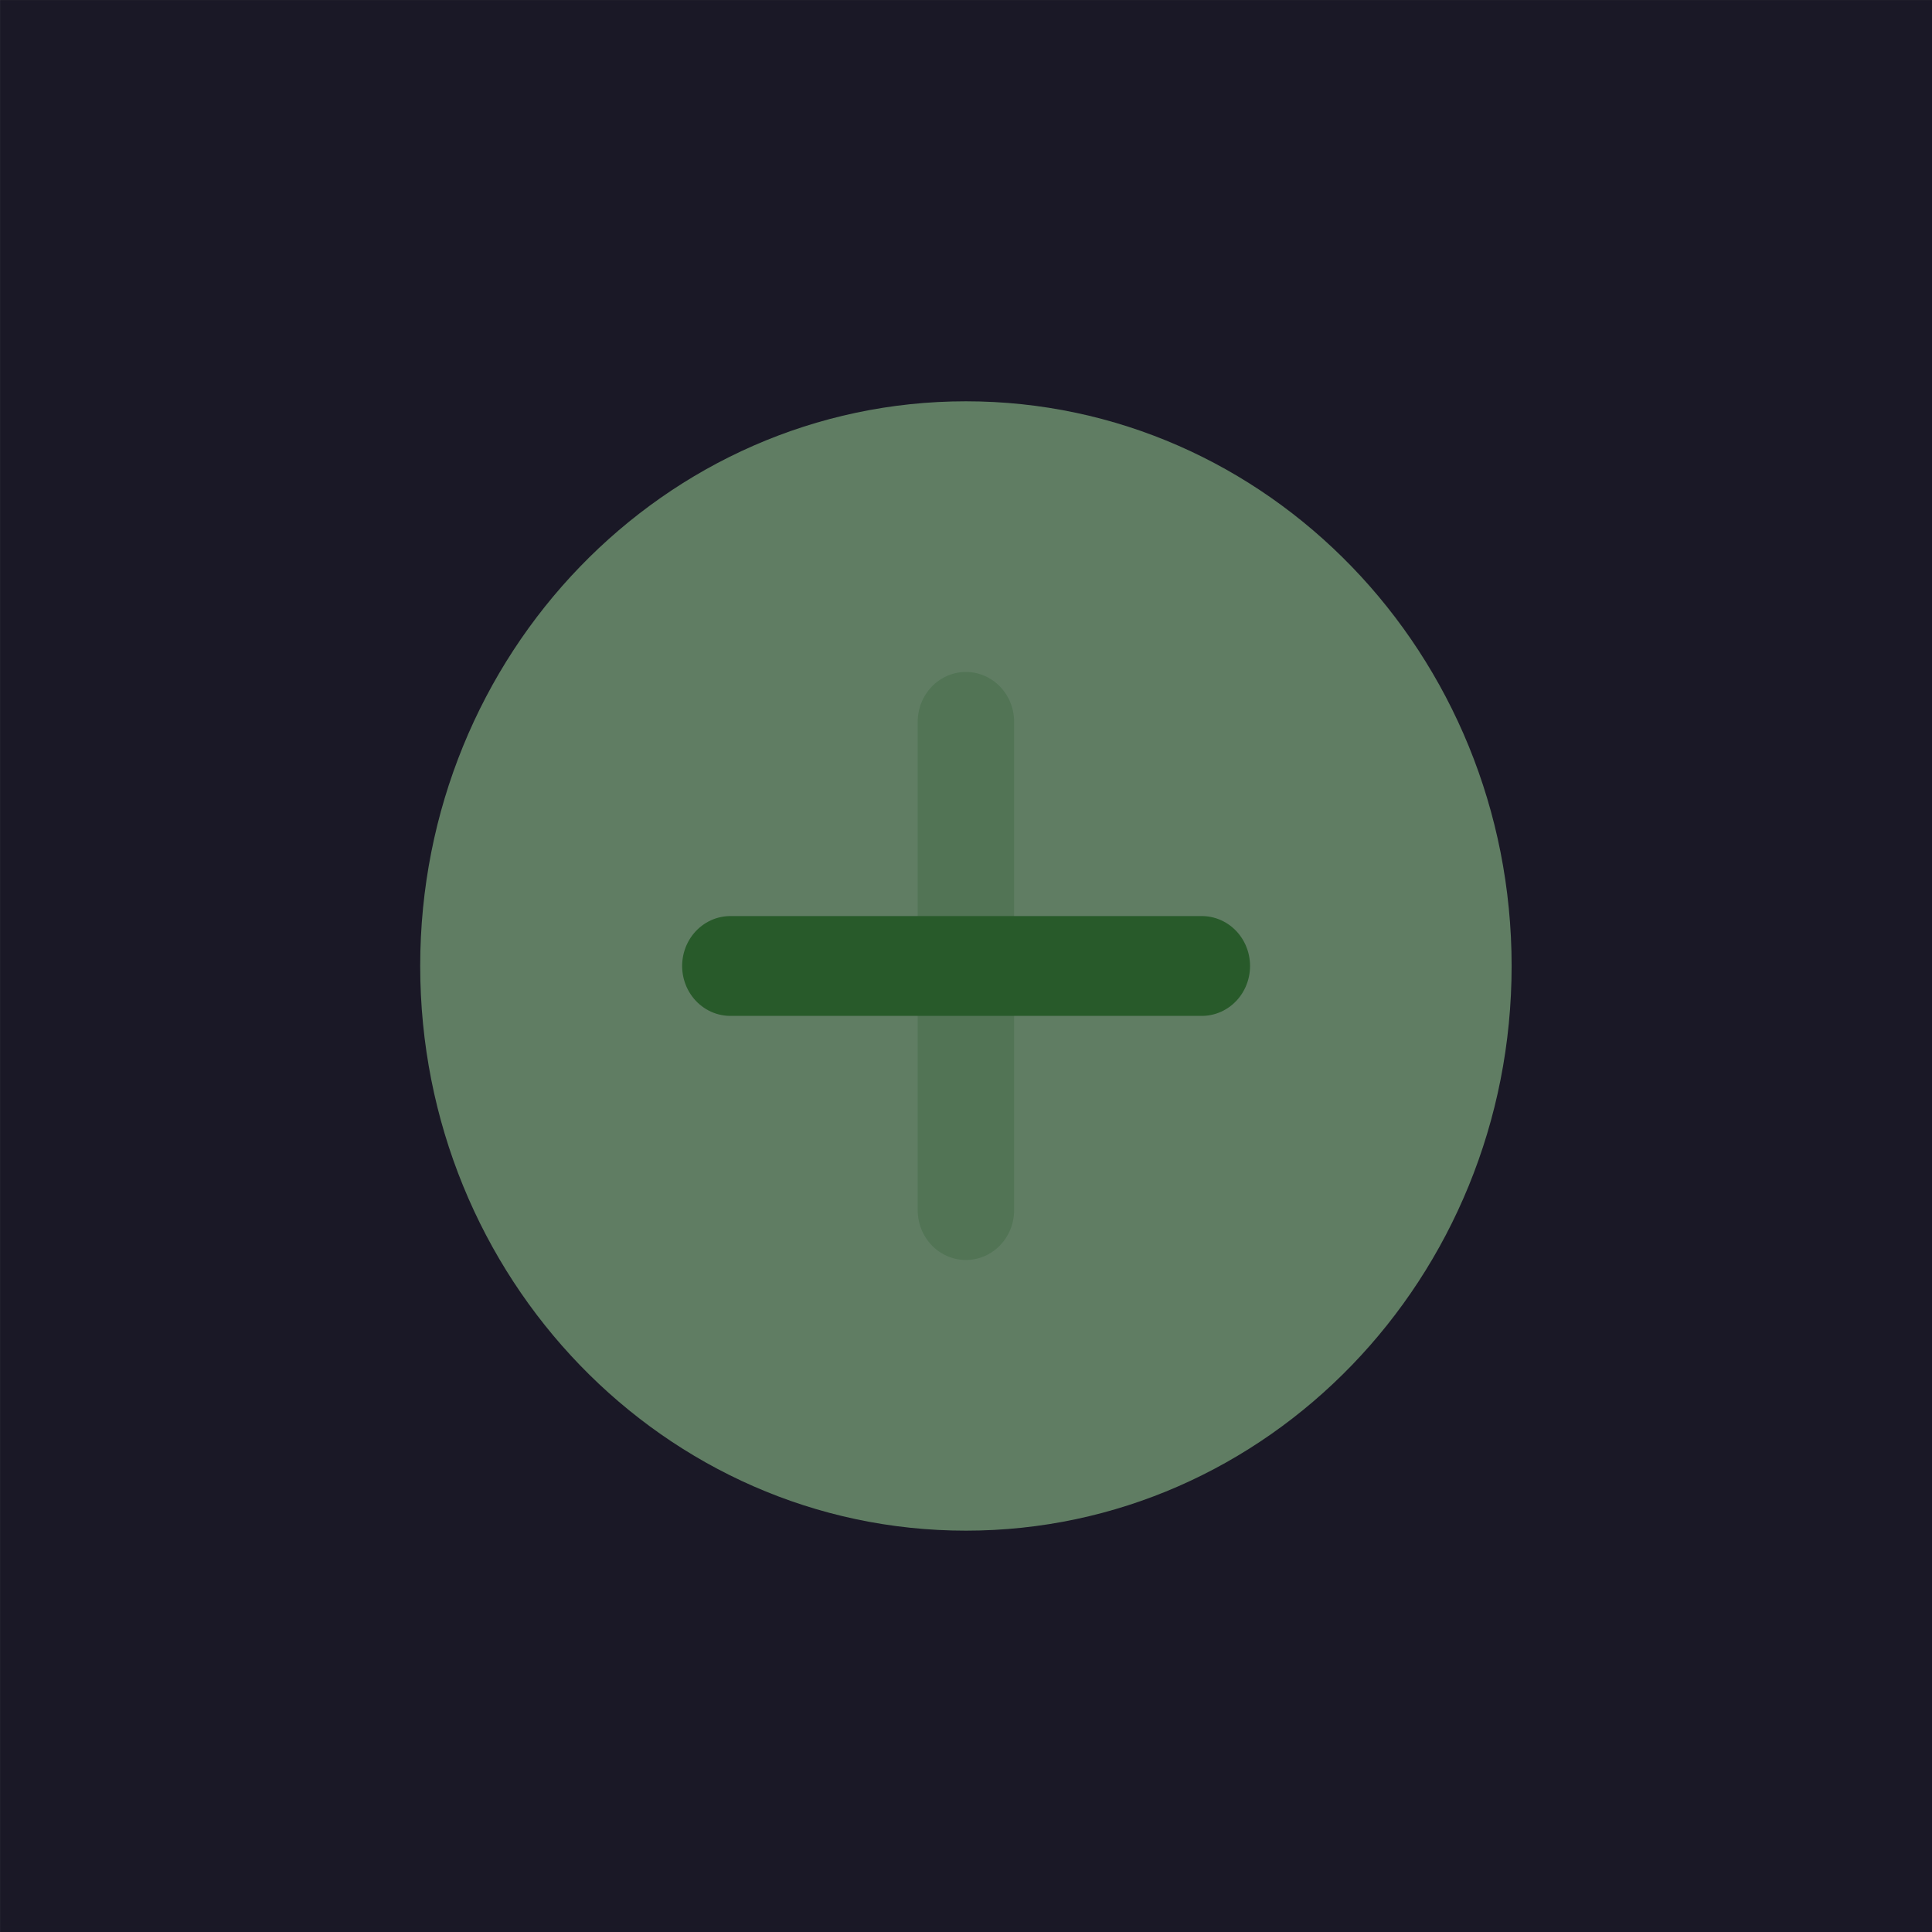
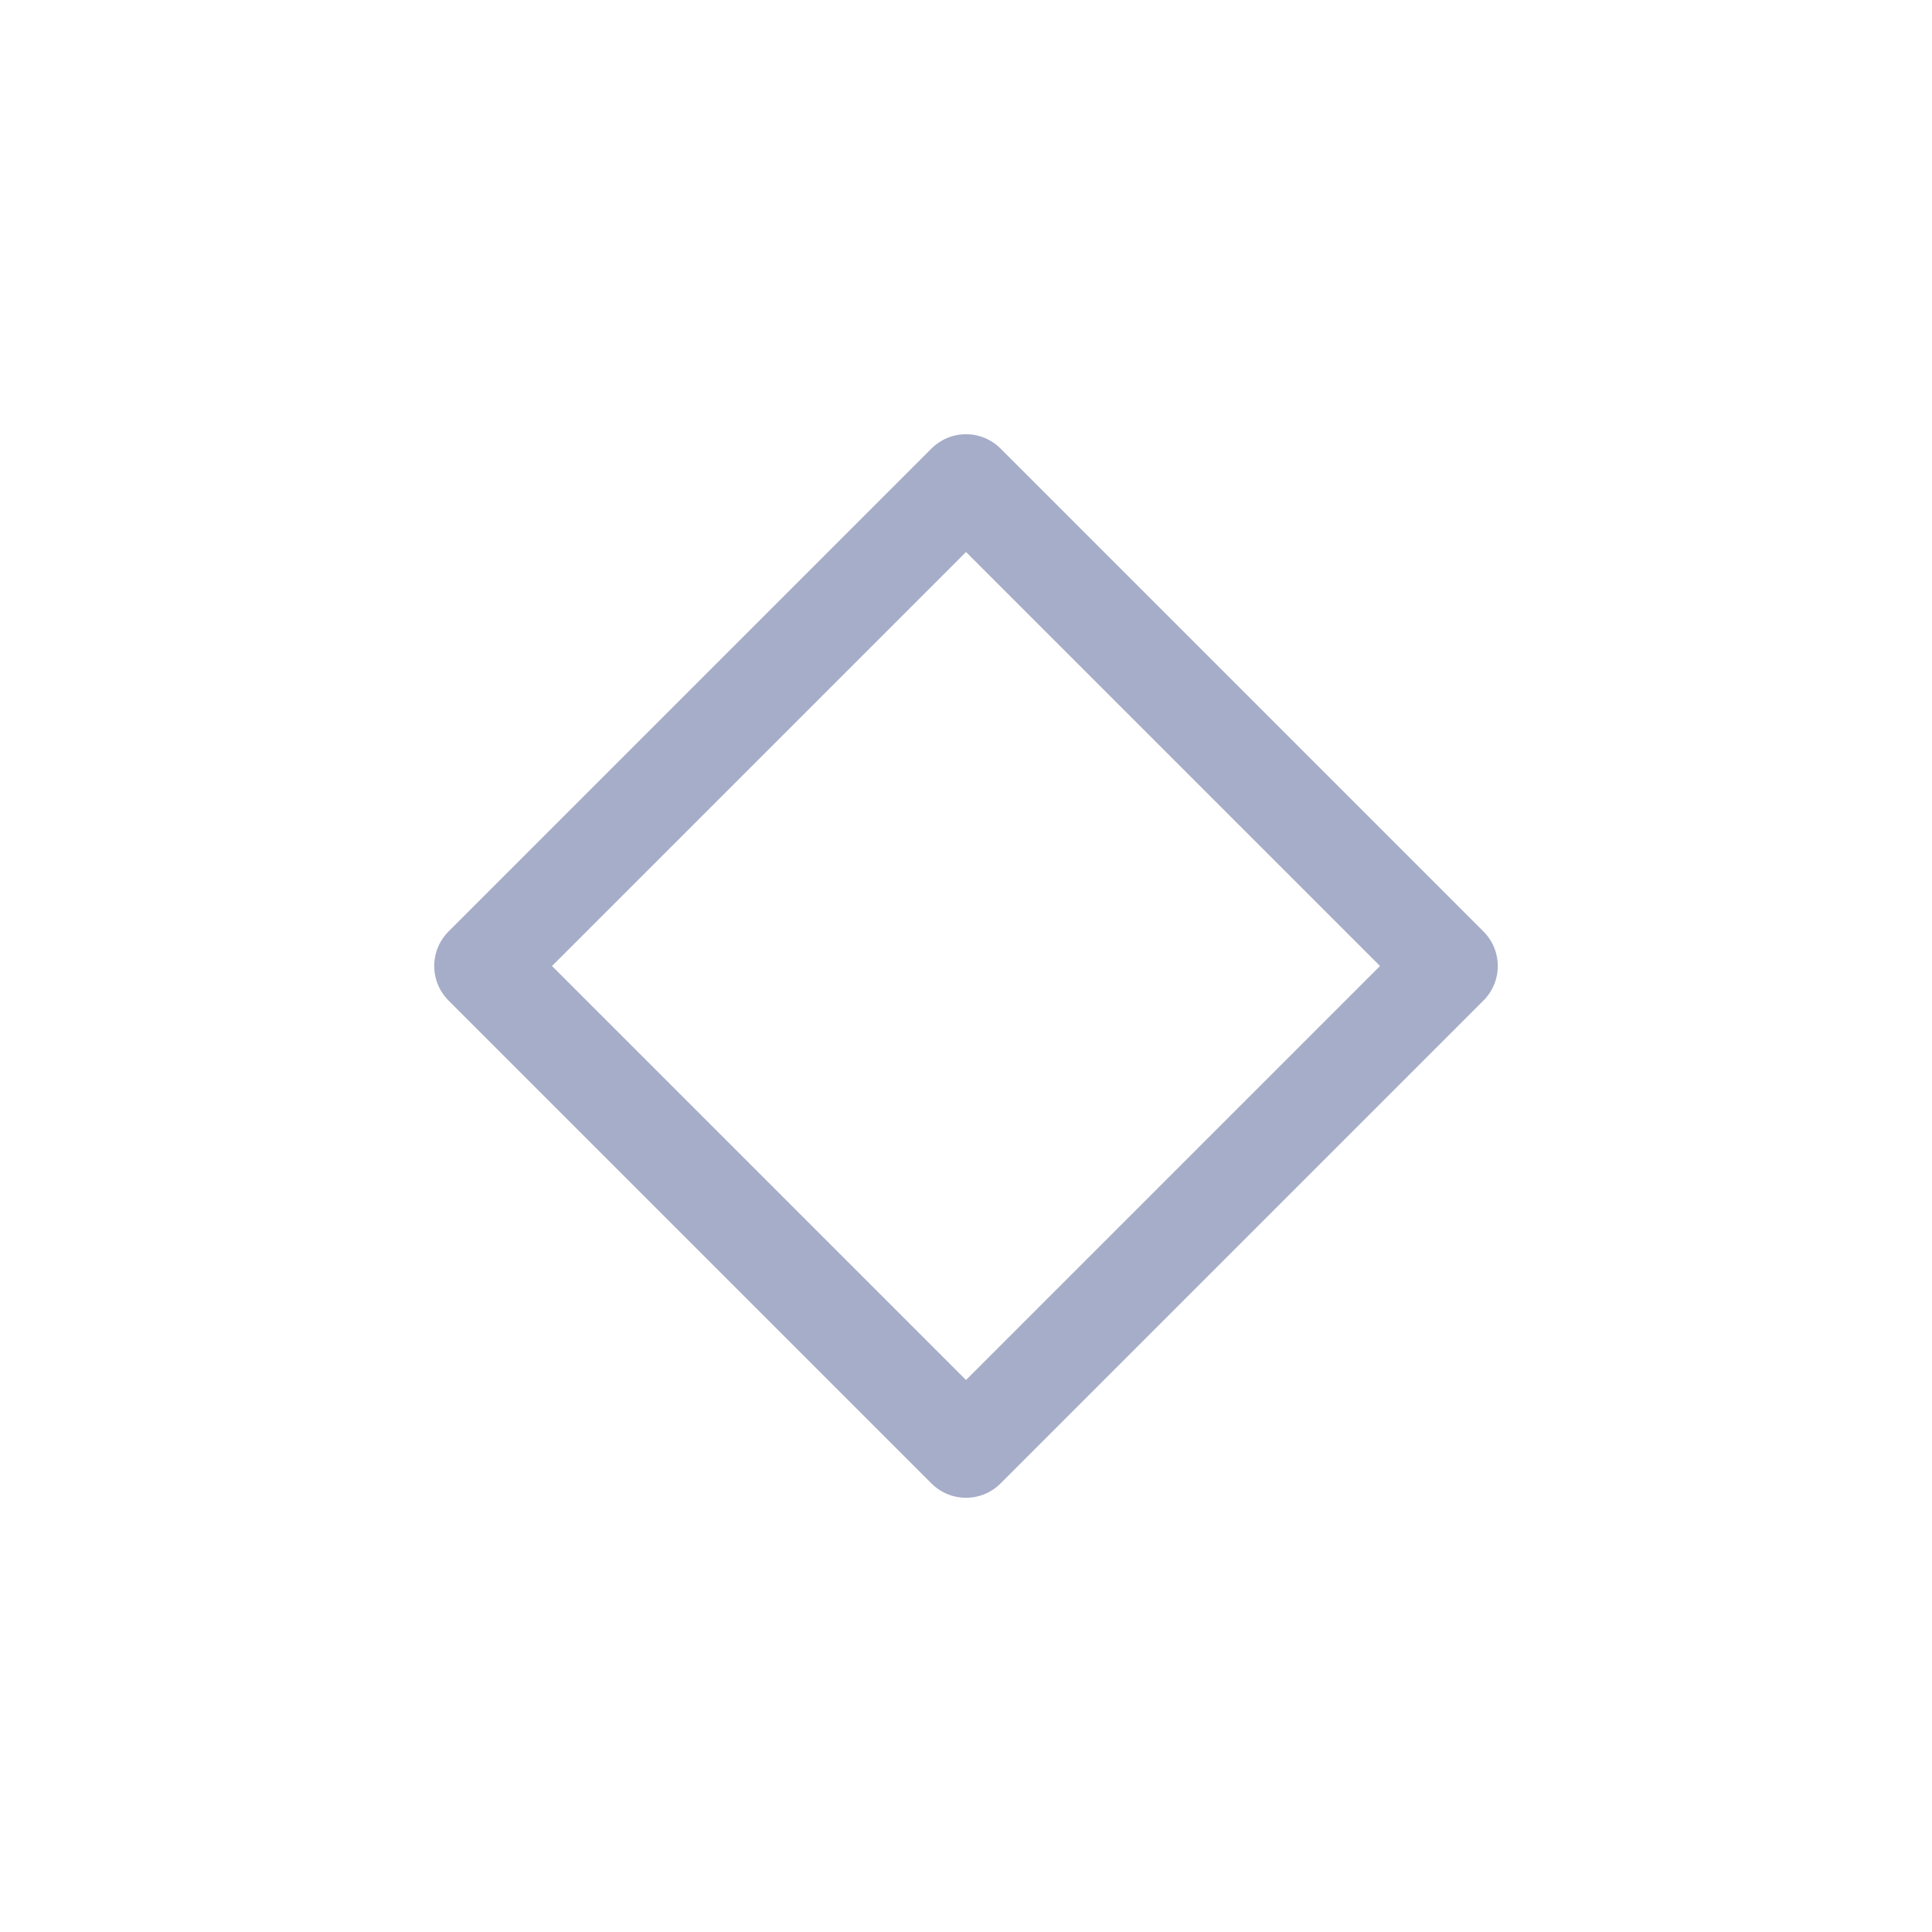
<svg xmlns="http://www.w3.org/2000/svg" viewBox="0 0 50 50" version="1.2" baseProfile="tiny">
  <defs>
</defs>
  <g fill="none" stroke="black" stroke-width="1" fill-rule="evenodd" stroke-linecap="square" stroke-linejoin="bevel">
-     <g fill="#1a1826" fill-opacity="1" stroke="none" transform="matrix(1.61068,0,0,1.66667,-11.2403,-73.6114)" font-family="Cantarell" font-size="11" font-weight="400" font-style="normal">
-       <rect x="6.979" y="44.167" width="31.043" height="30" />
-     </g>
-     <g fill="#a6e3a1" fill-opacity="1" stroke="none" transform="matrix(9.42161,0,0,9.74914,-1033.85,-879.867)" font-family="Cantarell" font-size="11" font-weight="400" font-style="normal">
-       <circle cx="112.385" cy="92.815" r="1.499" />
-     </g>
-     <g fill="none" stroke="none" transform="matrix(9.42161,0,0,9.74914,-1033.85,-879.867)" font-family="Cantarell" font-size="11" font-weight="400" font-style="normal">
-       <path vector-effect="none" fill-rule="nonzero" d="M111.738,92.815 L113.033,92.815" />
-     </g>
-     <g fill="none" stroke="#379d2f" stroke-opacity="1" stroke-width="0.265" stroke-linecap="round" stroke-linejoin="round" transform="matrix(9.42161,0,0,9.74914,-1033.85,-879.867)" font-family="Cantarell" font-size="11" font-weight="400" font-style="normal">
-       <path vector-effect="none" fill-rule="nonzero" d="M111.738,92.815 L113.033,92.815" />
-     </g>
-     <g fill="none" stroke="none" transform="matrix(9.42161,0,0,9.74914,-1033.85,-879.867)" font-family="Cantarell" font-size="11" font-weight="400" font-style="normal" opacity="0.25">
-       <path vector-effect="none" fill-rule="nonzero" d="M112.385,92.167 L112.385,93.463" />
-     </g>
-     <g fill="none" stroke="#379d2f" stroke-opacity="1" stroke-width="0.265" stroke-linecap="round" stroke-linejoin="round" transform="matrix(9.42161,0,0,9.74914,-1033.85,-879.867)" font-family="Cantarell" font-size="11" font-weight="400" font-style="normal" opacity="0.25">
-       <path vector-effect="none" fill-rule="nonzero" d="M112.385,92.167 L112.385,93.463" />
-     </g>
-     <g fill="#1a1826" fill-opacity="1" stroke="none" transform="matrix(1.61068,0,0,1.66667,-373.661,-73.6113)" font-family="Cantarell" font-size="11" font-weight="400" font-style="normal" opacity="0.5">
-       <rect x="232.012" y="44.21" width="30.998" height="29.87" />
+     <g fill="none" stroke="#a6adc8" stroke-opacity="1" stroke-width="1.01" stroke-linecap="round" stroke-linejoin="round" transform="matrix(2.5,0,0,2.5,2.5,2.5)" font-family="Cantarell" font-size="11" font-weight="400" font-style="normal">
+       <path vector-effect="none" fill-rule="evenodd" d="M4,9 L9,4 L14,9 L9,14 L4,9" />
    </g>
    <g fill="none" stroke="#000000" stroke-opacity="1" stroke-width="1" stroke-linecap="square" stroke-linejoin="bevel" transform="matrix(1,0,0,1,0,0)" font-family="Cantarell" font-size="11" font-weight="400" font-style="normal">
</g>
  </g>
</svg>
